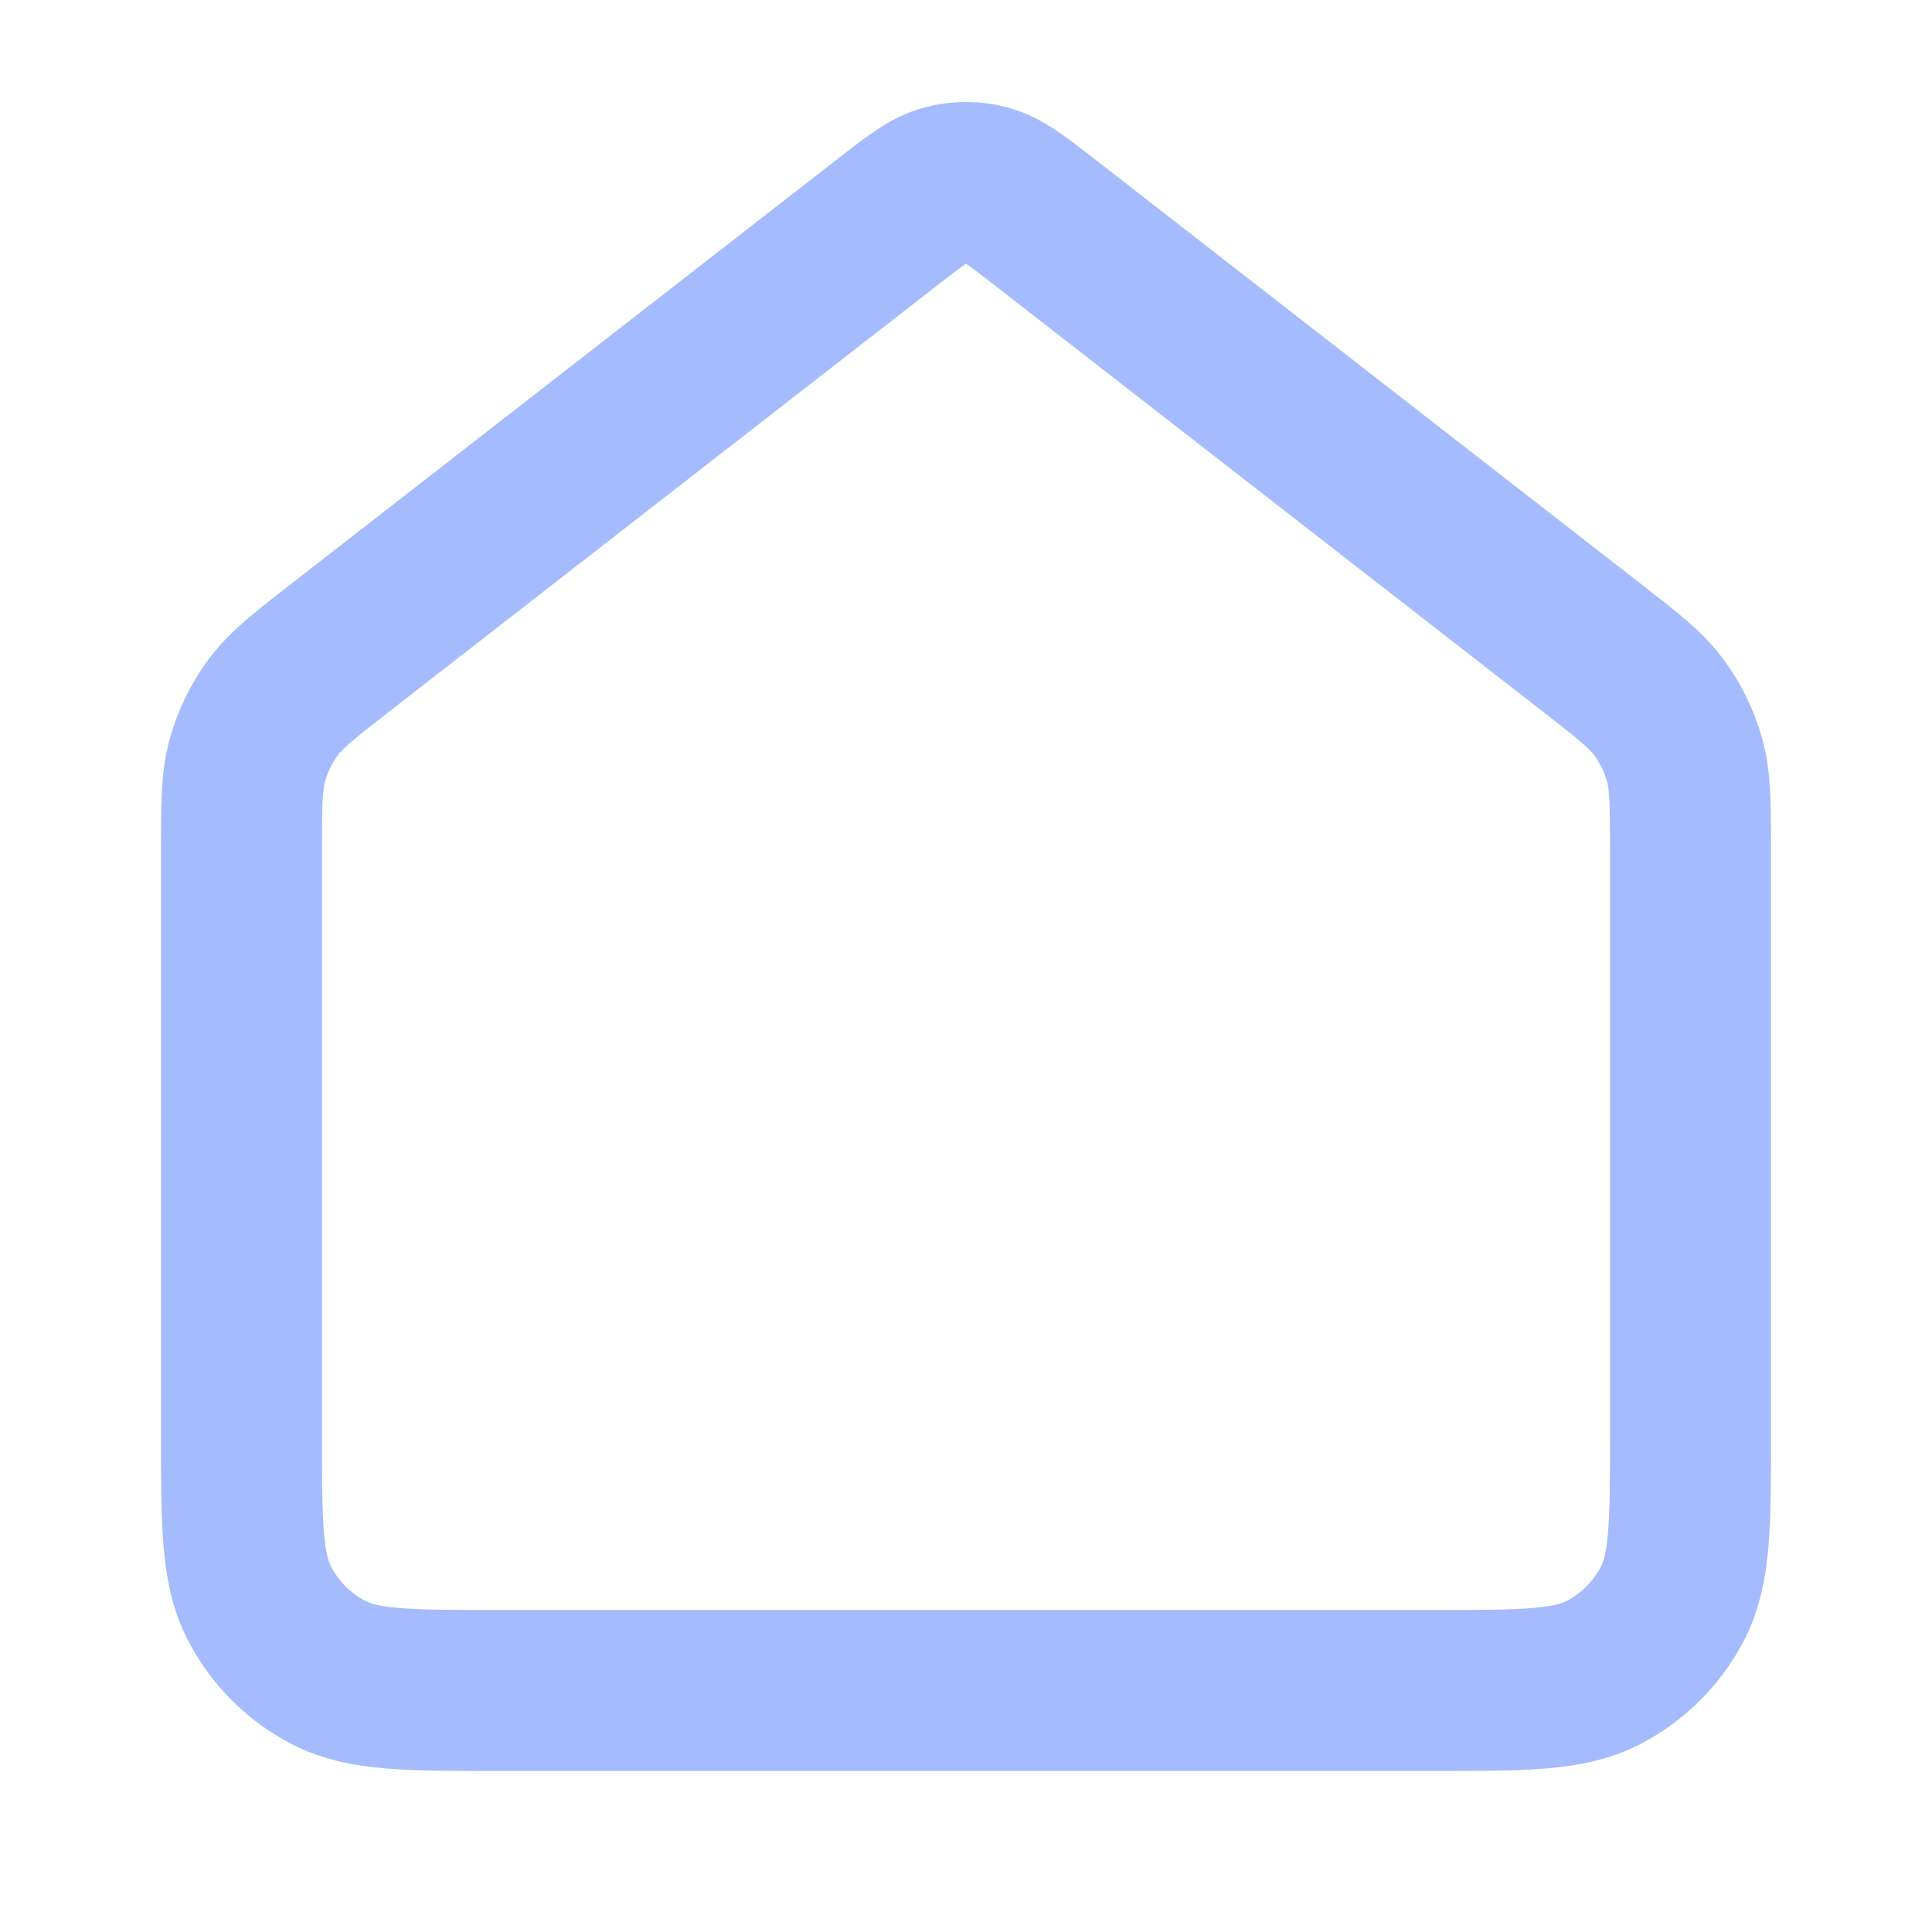
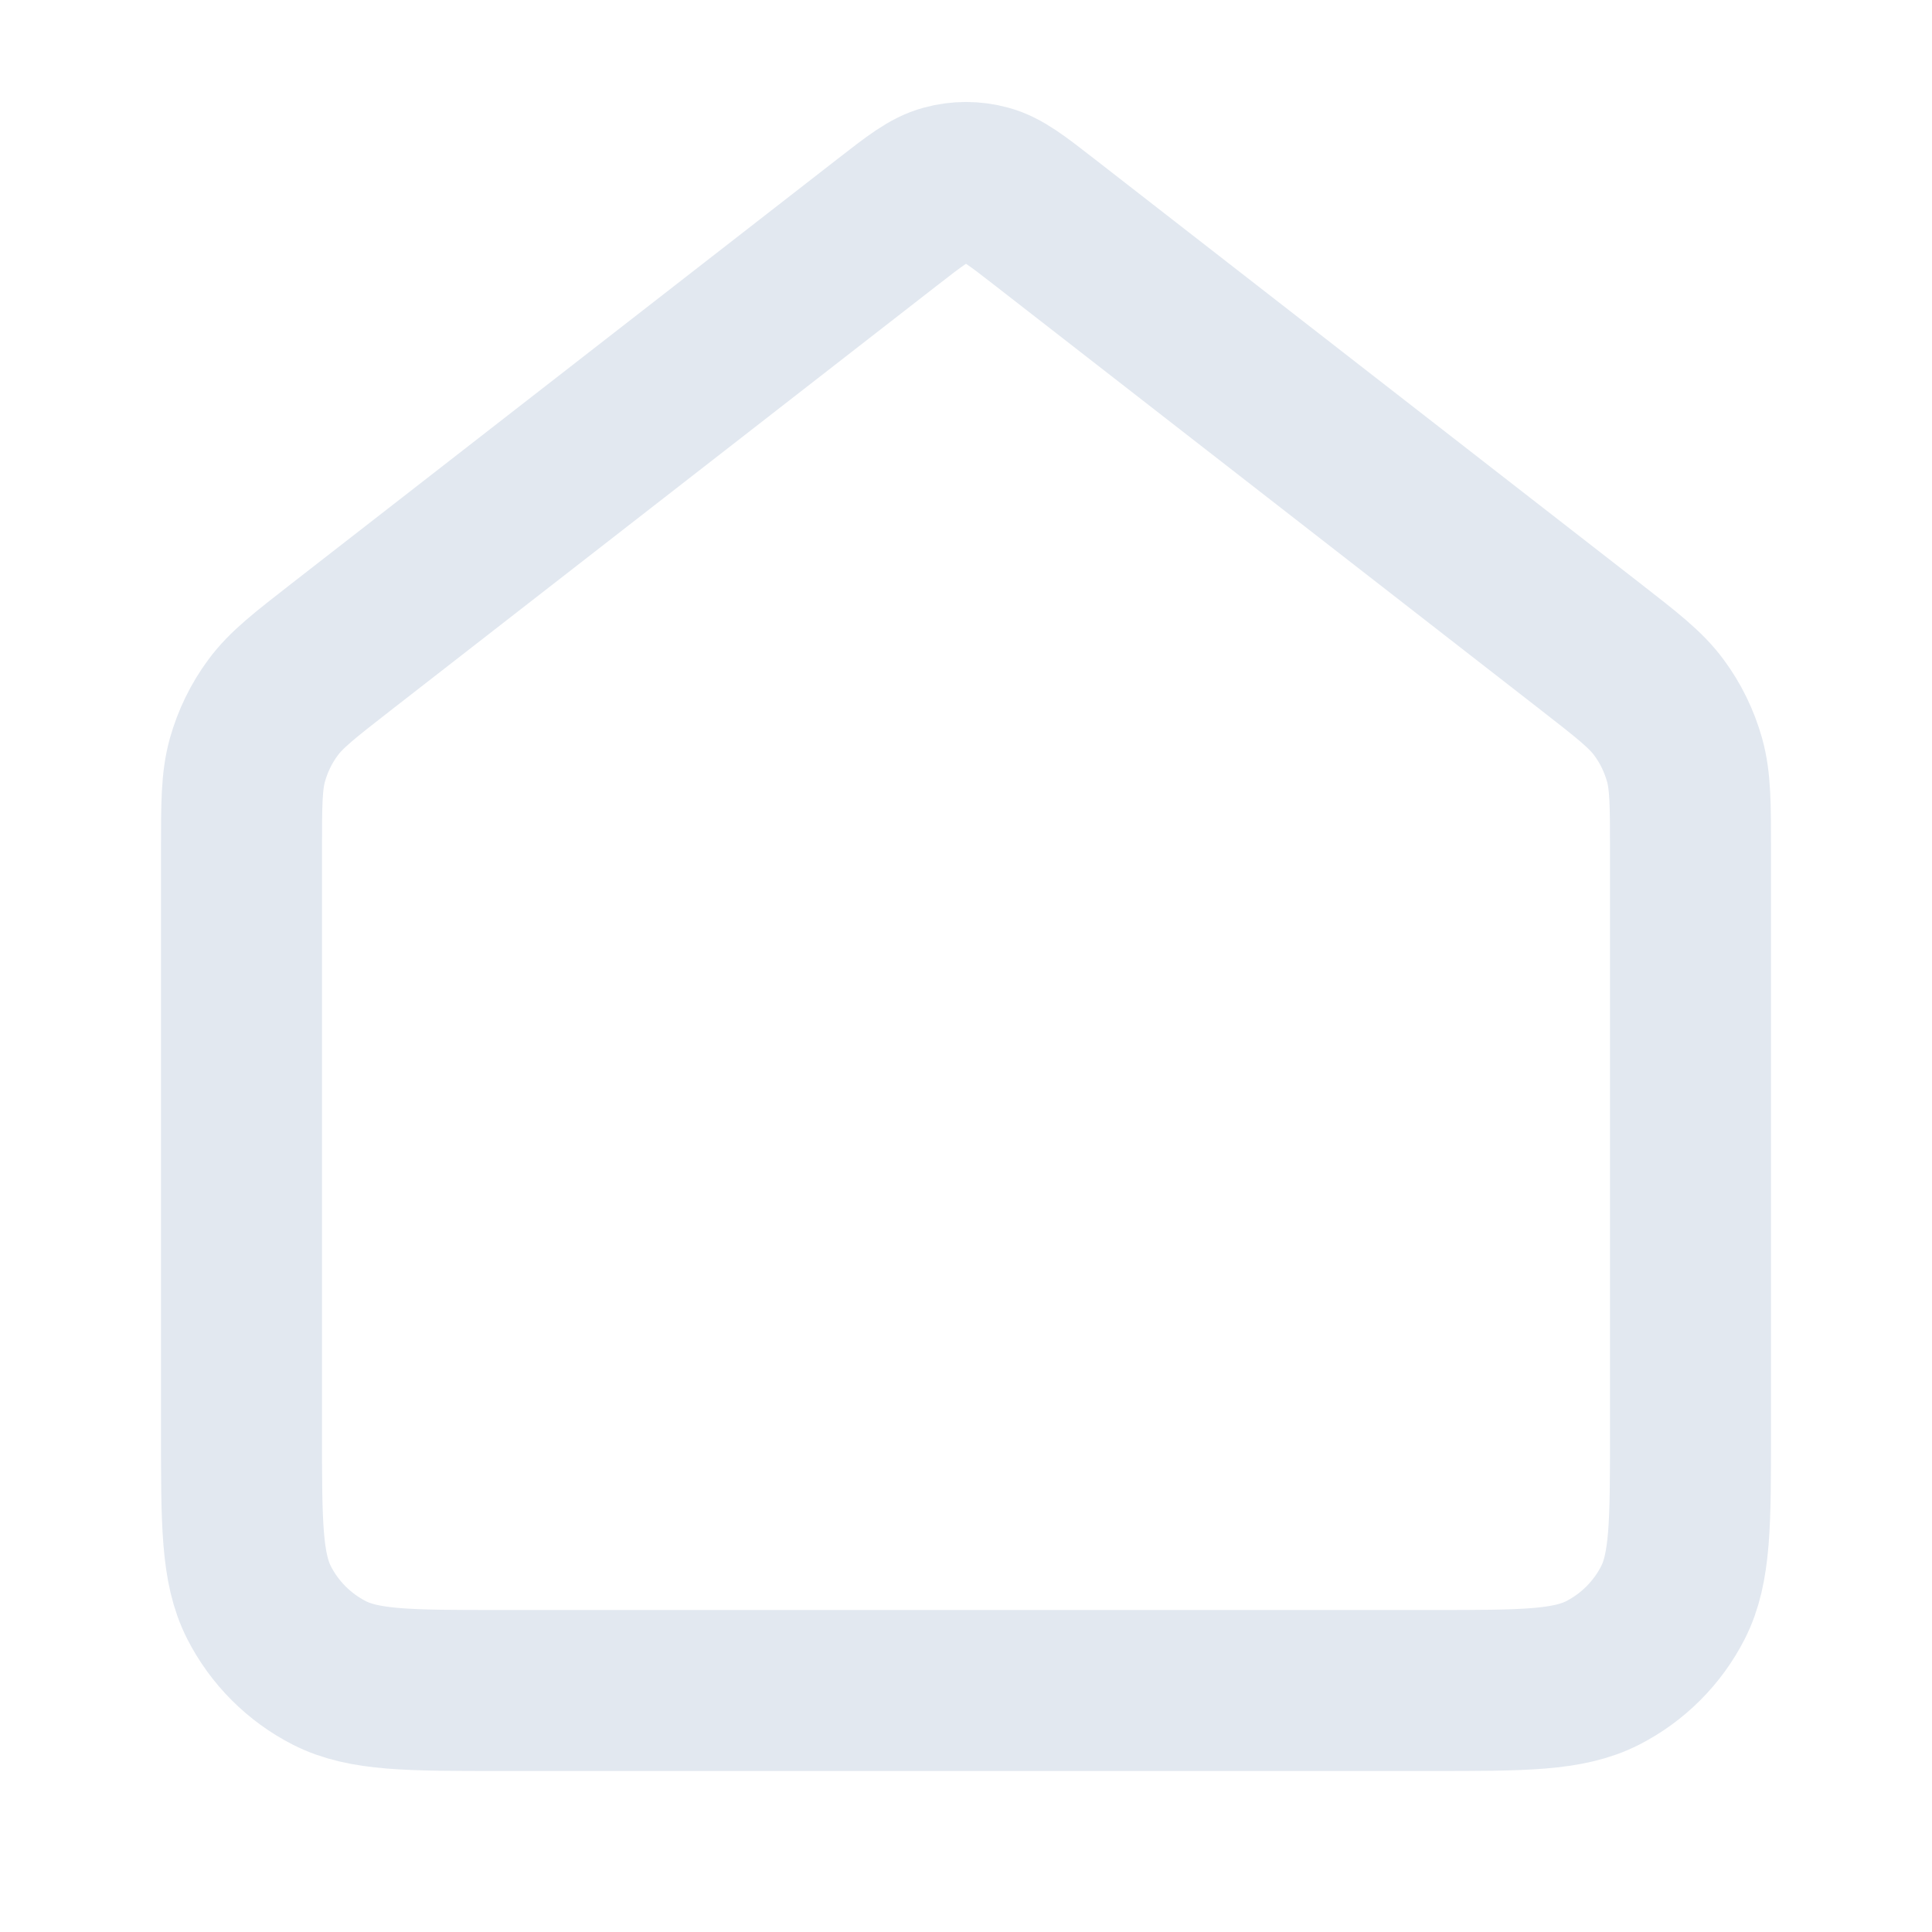
<svg xmlns="http://www.w3.org/2000/svg" width="24" height="24" viewBox="0 0 24 24" fill="none">
-   <path d="M3 10.565C3 9.991 3 9.704 3.074 9.439C3.14 9.205 3.247 8.984 3.392 8.789C3.555 8.568 3.782 8.392 4.235 8.039L11.018 2.764C11.369 2.491 11.545 2.354 11.739 2.302C11.91 2.255 12.09 2.255 12.261 2.302C12.455 2.354 12.631 2.491 12.982 2.764L19.765 8.039C20.218 8.392 20.445 8.568 20.608 8.789C20.753 8.984 20.86 9.205 20.926 9.439C21 9.704 21 9.991 21 10.565V17.8C21 18.92 21 19.48 20.782 19.908C20.59 20.284 20.284 20.59 19.908 20.782C19.48 21 18.92 21 17.8 21H6.2C5.08 21 4.52 21 4.092 20.782C3.716 20.59 3.41 20.284 3.218 19.908C3 19.48 3 18.92 3 17.8V10.565Z" stroke="#A4BCFD" stroke-width="2" stroke-linecap="round" stroke-linejoin="round" />
+   <path d="M3 10.565C3 9.991 3 9.704 3.074 9.439C3.14 9.205 3.247 8.984 3.392 8.789C3.555 8.568 3.782 8.392 4.235 8.039L11.018 2.764C11.369 2.491 11.545 2.354 11.739 2.302C11.91 2.255 12.09 2.255 12.261 2.302C12.455 2.354 12.631 2.491 12.982 2.764L19.765 8.039C20.218 8.392 20.445 8.568 20.608 8.789C20.753 8.984 20.86 9.205 20.926 9.439C21 9.704 21 9.991 21 10.565V17.8C21 18.92 21 19.48 20.782 19.908C20.59 20.284 20.284 20.59 19.908 20.782C19.48 21 18.92 21 17.8 21H6.2C5.08 21 4.52 21 4.092 20.782C3.716 20.59 3.41 20.284 3.218 19.908C3 19.48 3 18.92 3 17.8V10.565Z" stroke="#E2E8F0" stroke-width="2" stroke-linecap="round" stroke-linejoin="round" />
</svg>
